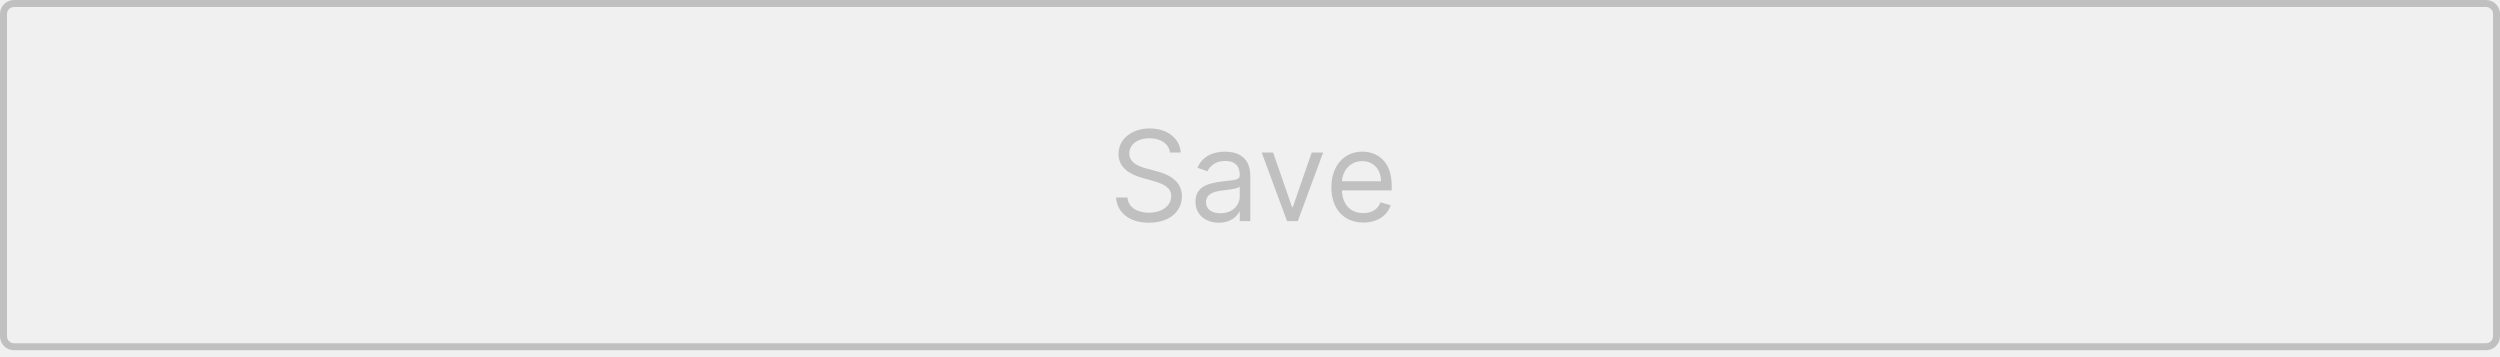
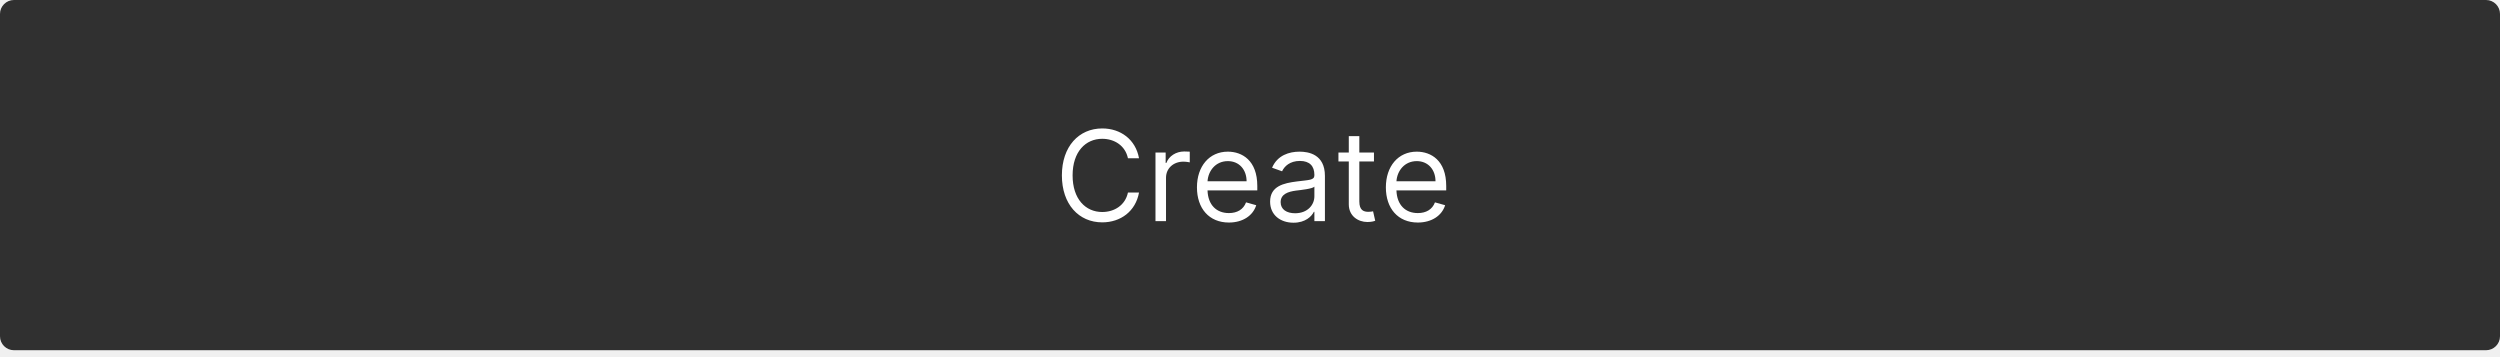
<svg xmlns="http://www.w3.org/2000/svg" width="358" height="51" viewBox="0 0 358 51" fill="none">
-   <rect opacity="0.2" x="0.5" y="0.5" width="357" height="49.152" rx="1.5" stroke="black" />
-   <path opacity="0.2" d="M167.537 21.845H169.071C169.001 19.869 167.179 18.393 164.648 18.393C162.142 18.393 160.174 19.85 160.174 22.049C160.174 23.813 161.452 24.862 163.498 25.45L165.108 25.91C166.489 26.294 167.716 26.779 167.716 28.083C167.716 29.515 166.336 30.461 164.52 30.461C162.961 30.461 161.58 29.771 161.452 28.288H159.816C159.969 30.436 161.708 31.893 164.52 31.893C167.537 31.893 169.25 30.231 169.25 28.109C169.25 25.654 166.924 24.862 165.569 24.504L164.239 24.146C163.267 23.89 161.708 23.379 161.708 21.973C161.708 20.72 162.858 19.799 164.597 19.799C166.182 19.799 167.384 20.553 167.537 21.845ZM174.541 31.893C176.254 31.893 177.149 30.973 177.456 30.333H177.533V31.663H179.041V25.194C179.041 22.075 176.664 21.717 175.411 21.717C173.928 21.717 172.24 22.228 171.473 24.018L172.905 24.529C173.237 23.813 174.024 23.046 175.462 23.046C176.849 23.046 177.533 23.781 177.533 25.041V25.092C177.533 25.82 176.791 25.757 175.002 25.987C173.18 26.223 171.192 26.626 171.192 28.876C171.192 30.794 172.675 31.893 174.541 31.893ZM174.771 30.538C173.57 30.538 172.7 30.001 172.7 28.953C172.7 27.802 173.749 27.444 174.925 27.291C175.564 27.214 177.277 27.035 177.533 26.728V28.109C177.533 29.336 176.561 30.538 174.771 30.538ZM189.472 21.845H187.835L185.125 29.669H185.023L182.312 21.845H180.676L184.307 31.663H185.841L189.472 21.845ZM195.228 31.867C197.222 31.867 198.679 30.87 199.14 29.387L197.682 28.978C197.299 30.001 196.41 30.512 195.228 30.512C193.457 30.512 192.236 29.368 192.166 27.265H199.293V26.626C199.293 22.97 197.12 21.717 195.074 21.717C192.415 21.717 190.651 23.813 190.651 26.831C190.651 29.848 192.39 31.867 195.228 31.867ZM192.166 25.961C192.268 24.433 193.348 23.072 195.074 23.072C196.711 23.072 197.759 24.299 197.759 25.961H192.166Z" fill="black" />
+   <rect width="358" height="50.152" rx="2" fill="black" fill-opacity="0.8" />
+   <path d="M163.108 22.663C162.622 19.978 160.474 18.393 157.841 18.393C154.491 18.393 152.062 20.975 152.062 25.117C152.062 29.259 154.491 31.842 157.841 31.842C160.474 31.842 162.622 30.257 163.108 27.572H161.522C161.139 29.387 159.579 30.359 157.841 30.359C155.463 30.359 153.596 28.518 153.596 25.117C153.596 21.717 155.463 19.876 157.841 19.876C159.579 19.876 161.139 20.848 161.522 22.663H163.108ZM165.465 31.663H166.973V25.45C166.973 24.12 168.021 23.149 169.453 23.149C169.856 23.149 170.271 23.225 170.374 23.251V21.717C170.201 21.704 169.805 21.691 169.581 21.691C168.405 21.691 167.382 22.356 167.024 23.328H166.922V21.845H165.465V31.663ZM175.98 31.867C177.974 31.867 179.431 30.87 179.892 29.387L178.434 28.978C178.051 30.001 177.162 30.512 175.98 30.512C174.209 30.512 172.988 29.368 172.918 27.265H180.045V26.626C180.045 22.97 177.872 21.717 175.826 21.717C173.167 21.717 171.403 23.813 171.403 26.831C171.403 29.848 173.142 31.867 175.98 31.867ZM172.918 25.961C173.02 24.433 174.1 23.072 175.826 23.072C177.463 23.072 178.511 24.299 178.511 25.961H172.918ZM185.229 31.893C186.942 31.893 187.837 30.973 188.144 30.333H188.22V31.663H189.729V25.194C189.729 22.075 187.351 21.717 186.098 21.717C184.615 21.717 182.928 22.228 182.161 24.018L183.593 24.529C183.925 23.813 184.711 23.046 186.149 23.046C187.536 23.046 188.22 23.781 188.22 25.041V25.092C188.22 25.82 187.479 25.757 185.689 25.987C183.867 26.223 181.879 26.626 181.879 28.876C181.879 30.794 183.362 31.893 185.229 31.893ZM185.459 30.538C184.257 30.538 183.388 30.001 183.388 28.953C183.388 27.802 184.436 27.444 185.612 27.291C186.252 27.214 187.965 27.035 188.22 26.728V28.109C188.22 29.336 187.249 30.538 185.459 30.538ZM196.752 21.845H194.656V19.492H193.147V21.845H191.664V23.123H193.147V29.259C193.147 30.973 194.528 31.791 195.806 31.791C196.369 31.791 196.727 31.688 196.931 31.612L196.624 30.257C196.496 30.282 196.292 30.333 195.96 30.333C195.295 30.333 194.656 30.129 194.656 28.85V23.123H196.752V21.845ZM203.032 31.867C205.027 31.867 206.484 30.87 206.944 29.387L205.487 28.978C205.103 30.001 204.215 30.512 203.032 30.512C201.262 30.512 200.041 29.368 199.971 27.265H207.098V26.626C207.098 22.97 204.924 21.717 202.879 21.717C200.22 21.717 198.456 23.813 198.456 26.831C198.456 29.848 200.194 31.867 203.032 31.867ZM199.971 25.961C200.073 24.433 201.153 23.072 202.879 23.072C204.515 23.072 205.564 24.299 205.564 25.961H199.971Z" fill="white" />
</svg>
